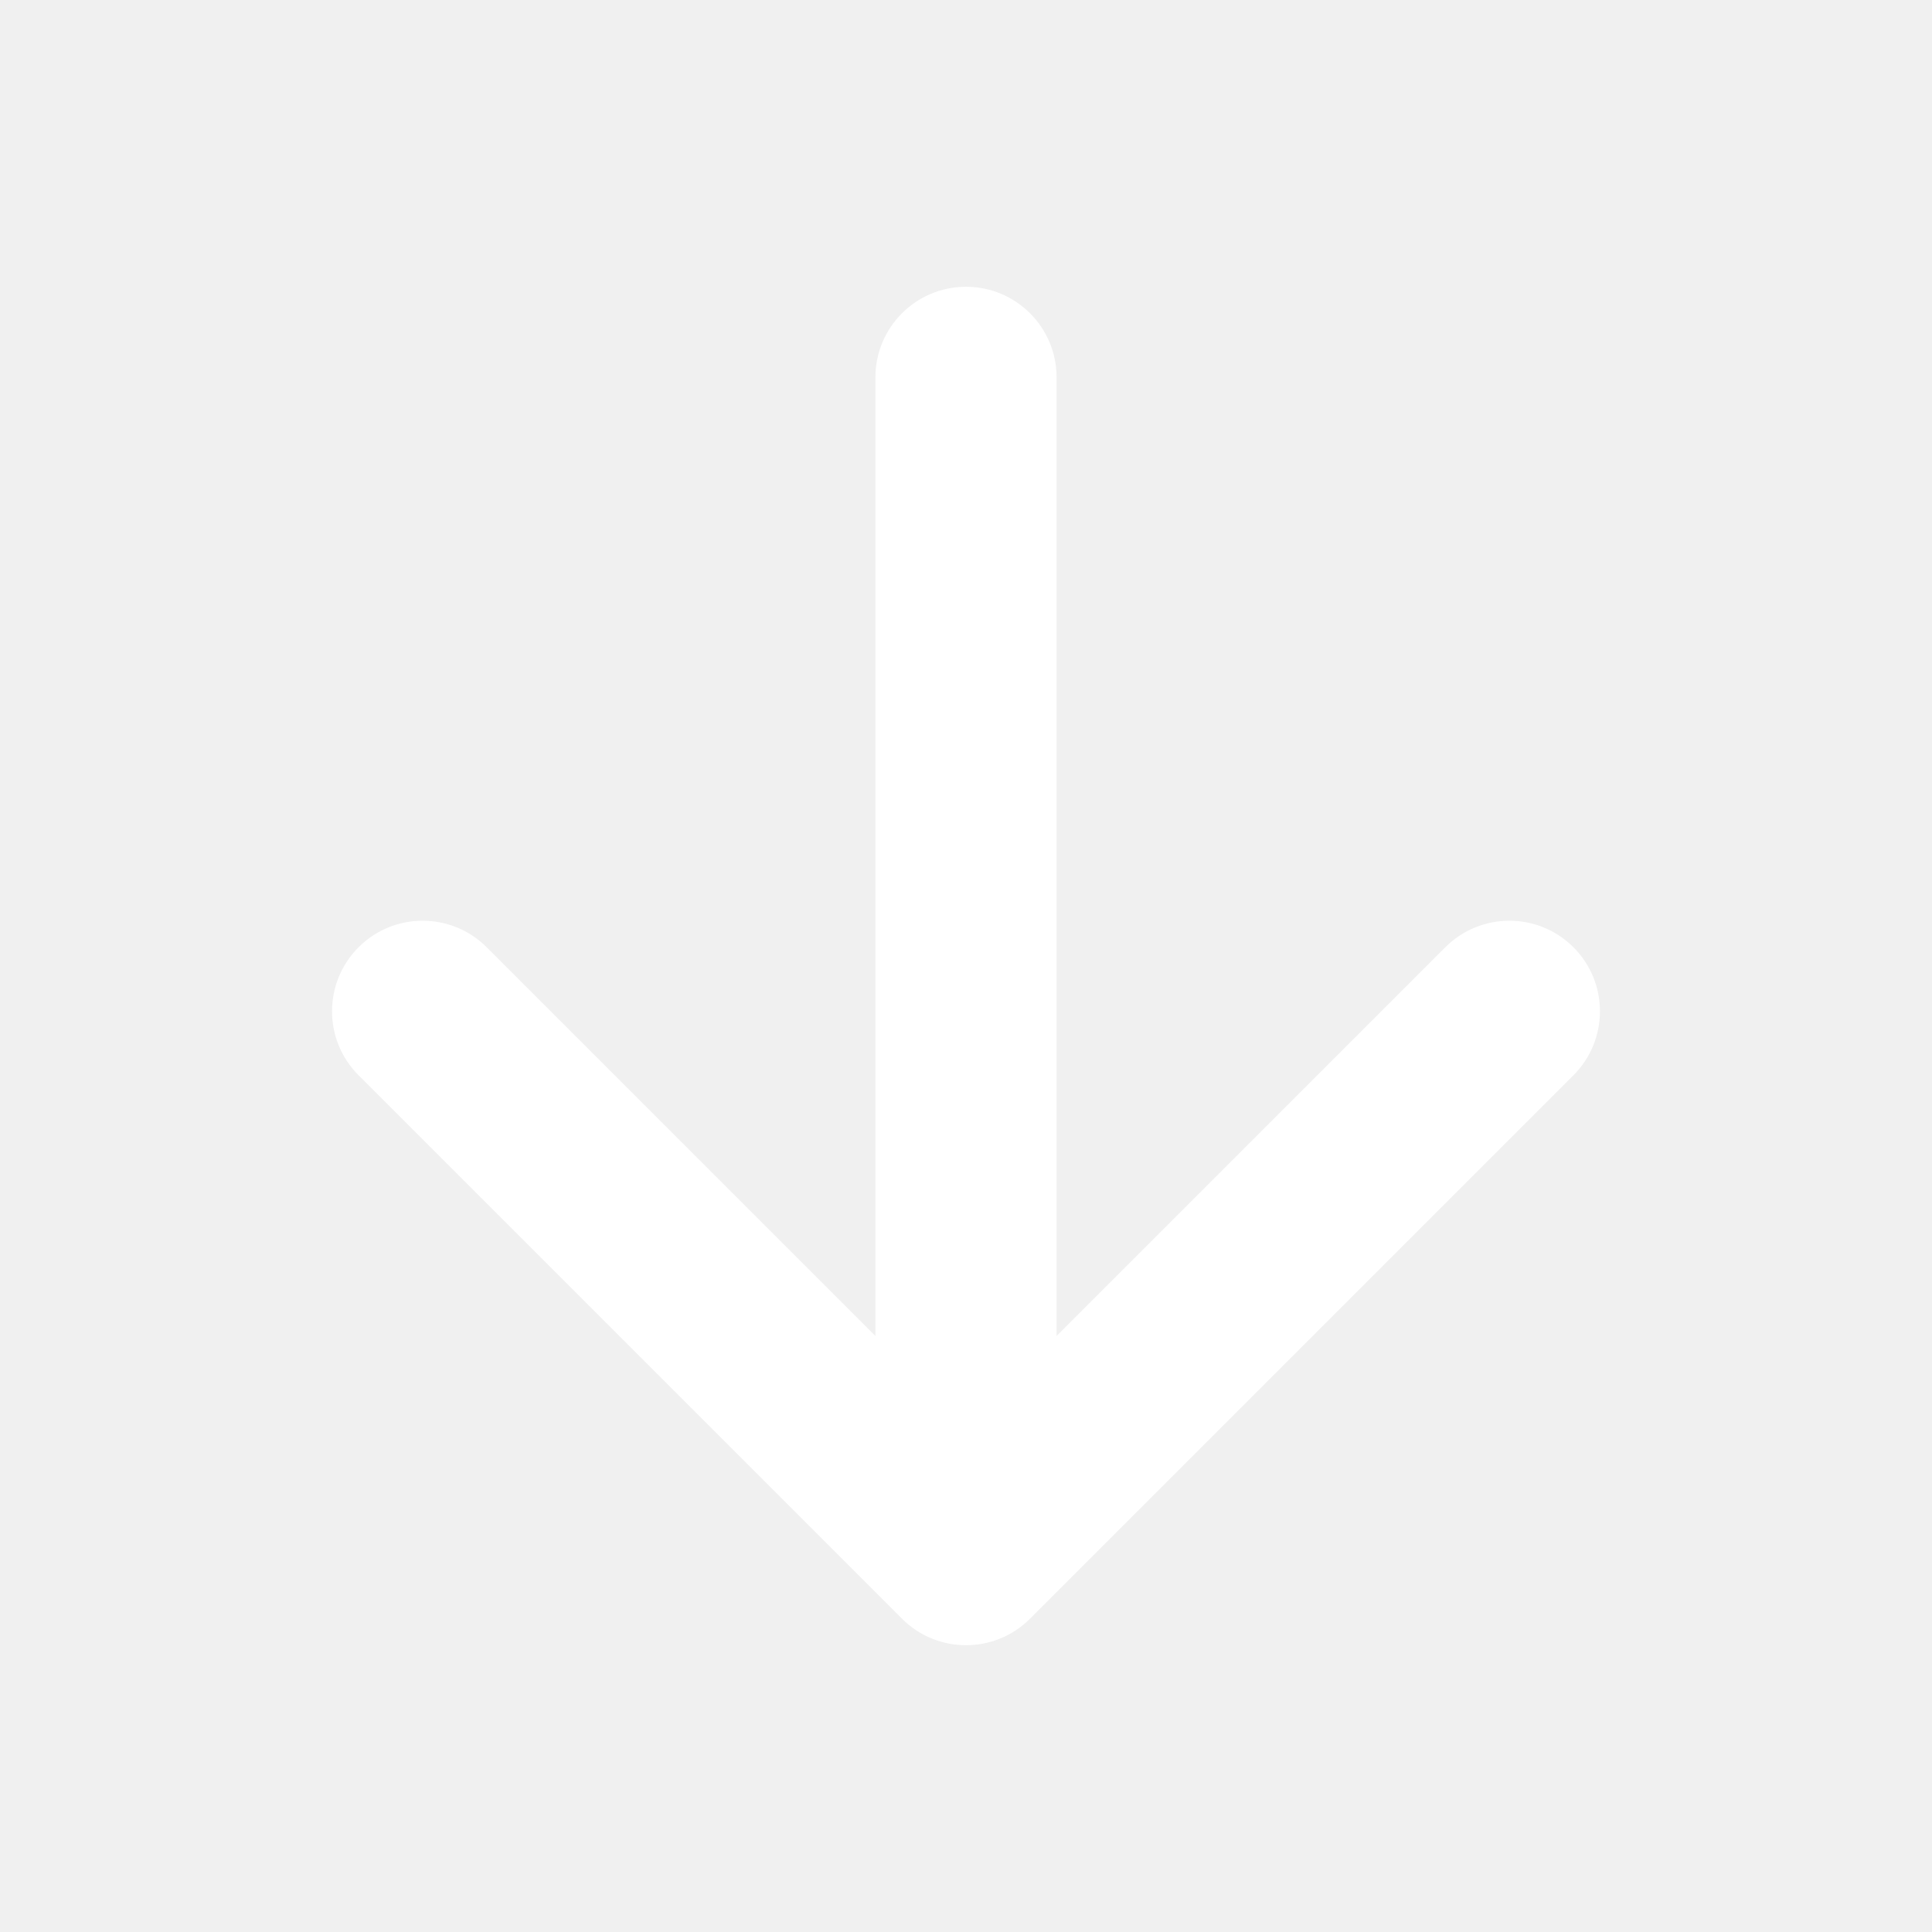
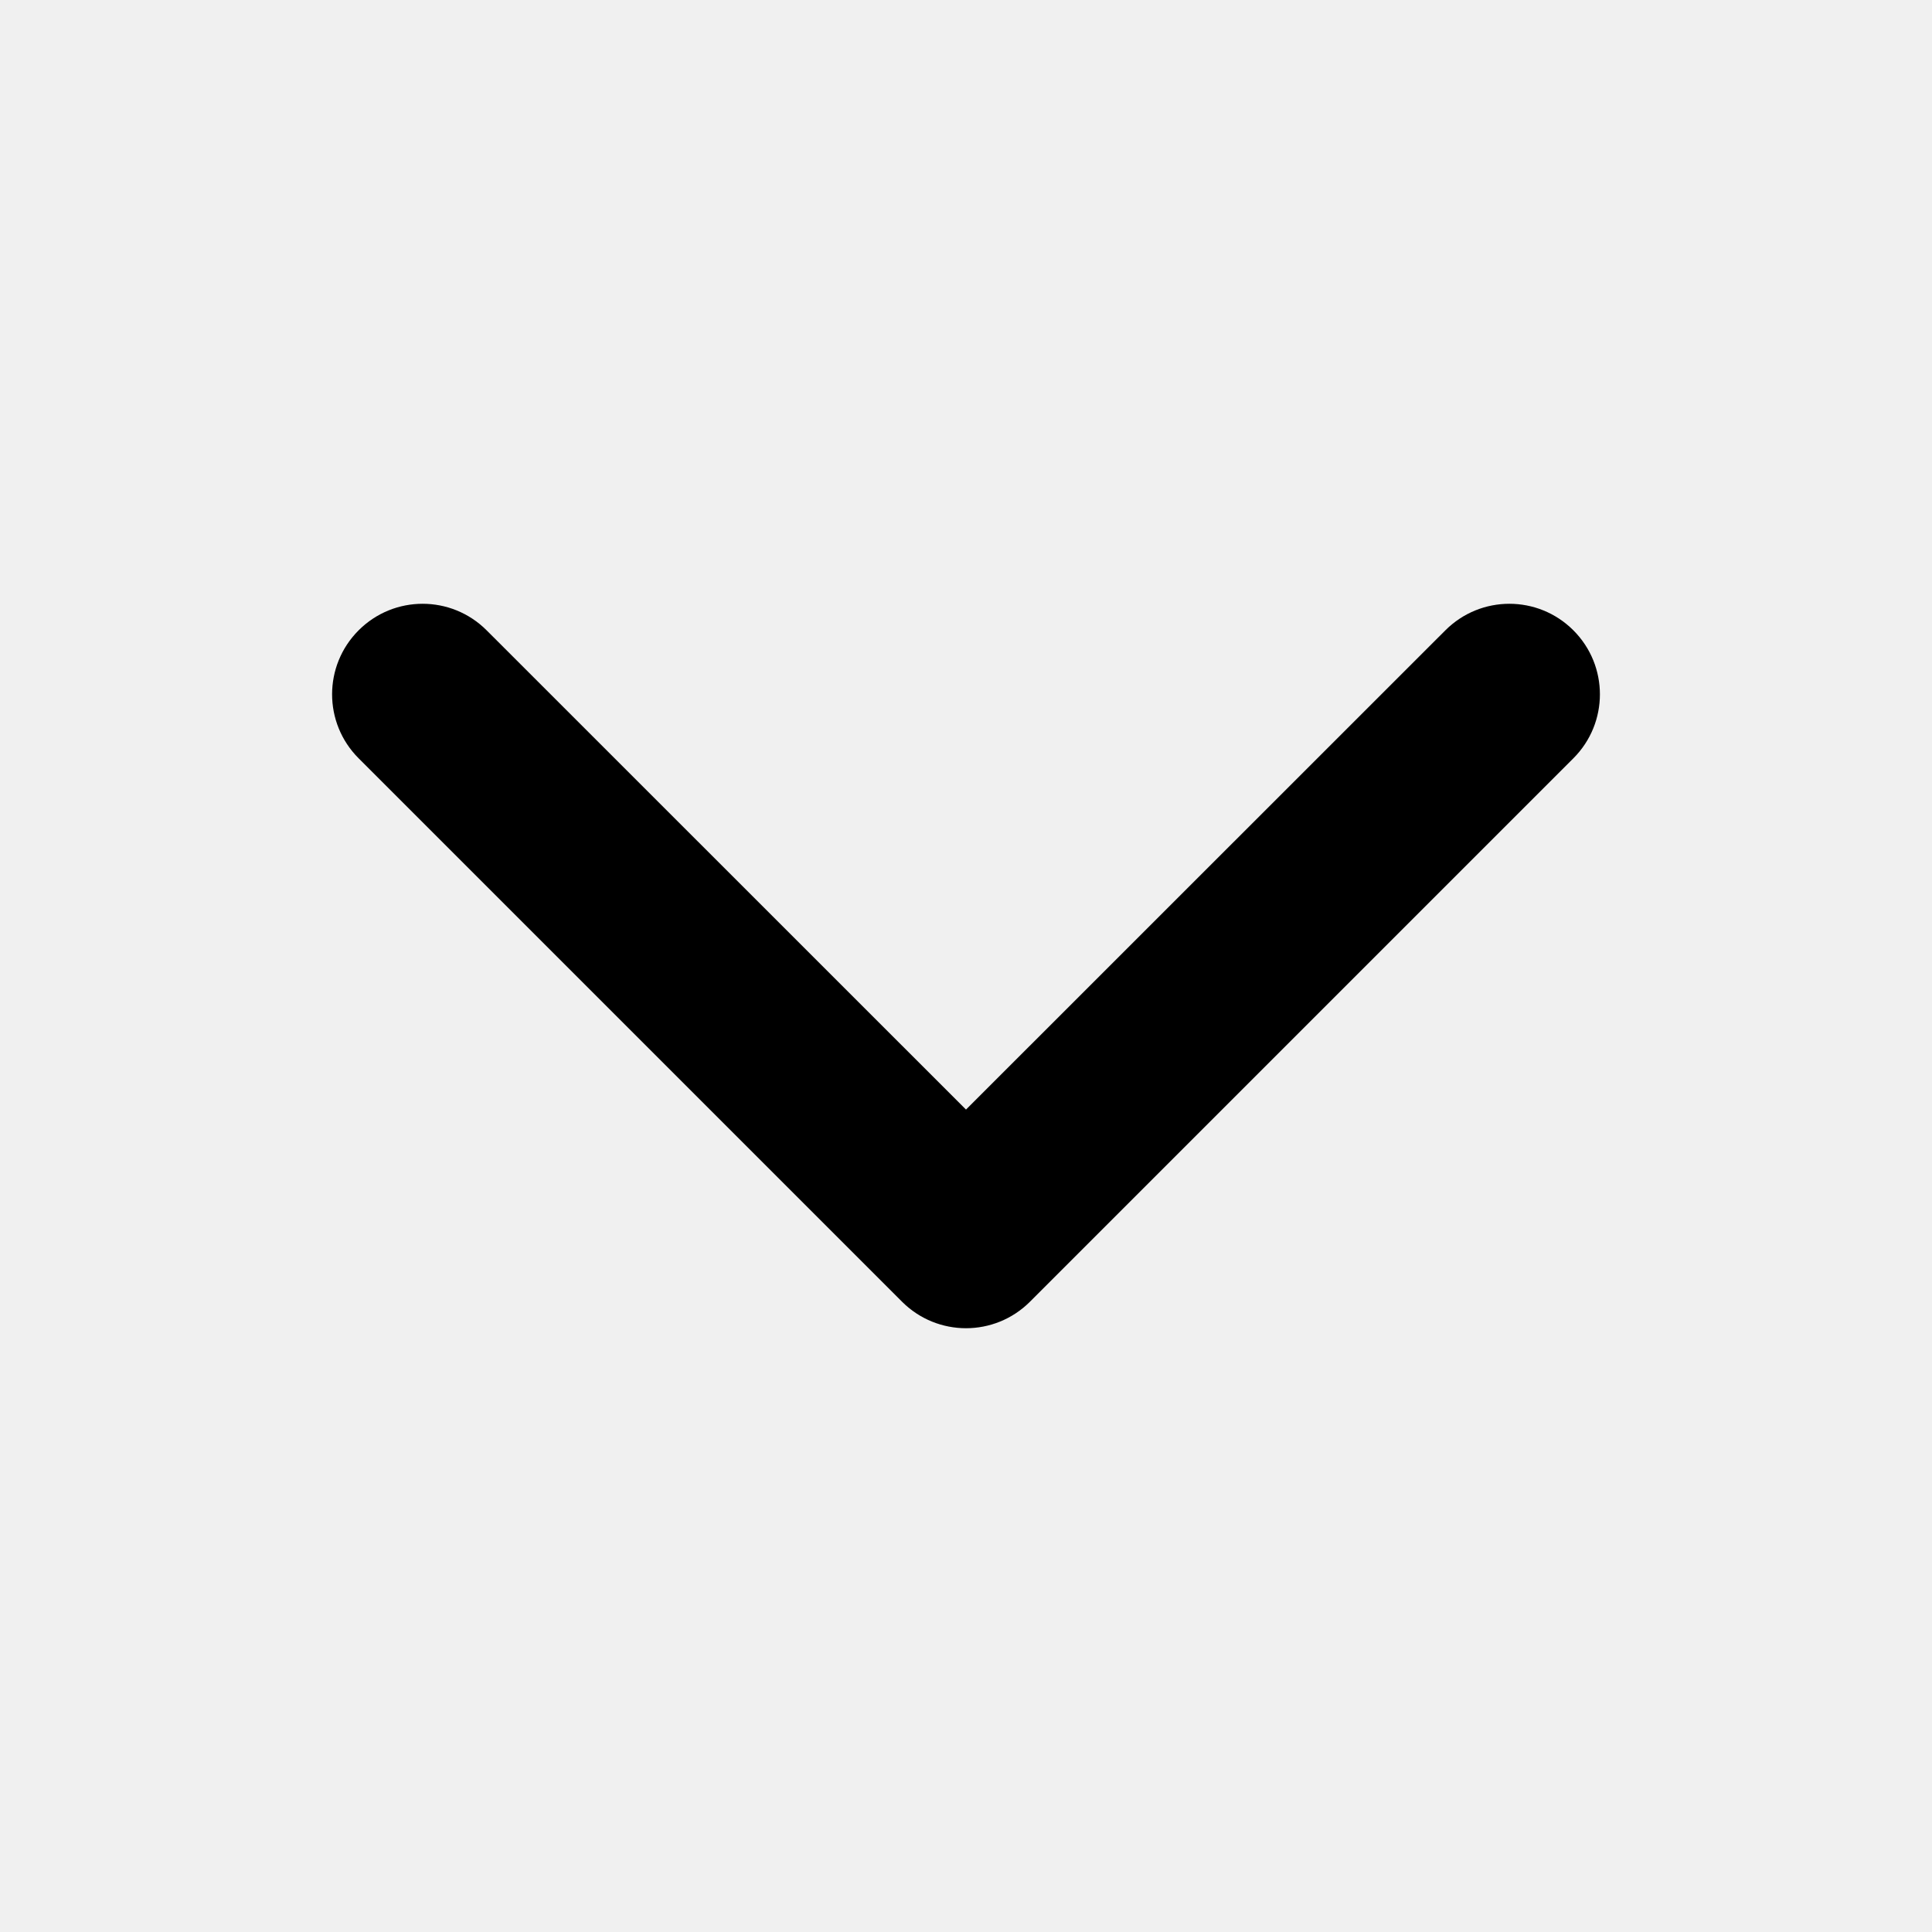
- <svg xmlns="http://www.w3.org/2000/svg" width="35" height="35" viewBox="0 0 35 35" fill="none">
-   <path fill-rule="evenodd" clip-rule="evenodd" d="M17.5 5.195C18.406 5.195 19.141 5.93 19.141 6.836V24.203L26.184 17.16C26.824 16.52 27.863 16.52 28.504 17.16C29.145 17.801 29.145 18.84 28.504 19.48L18.66 29.324C18.019 29.965 16.981 29.965 16.34 29.324L6.496 19.48C5.855 18.84 5.855 17.801 6.496 17.16C7.137 16.52 8.176 16.52 8.816 17.16L15.859 24.203V6.836C15.859 5.93 16.594 5.195 17.5 5.195Z" fill="white" />
+ <svg xmlns="http://www.w3.org/2000/svg" width="16" height="16" viewBox="0 0 16 16" fill="none">
+   <path fill-rule="evenodd" clip-rule="evenodd" d="M2.97 5.22C3.263 4.927 3.737 4.927 4.03 5.22L8 9.189L11.97 5.22C12.263 4.927 12.737 4.927 13.03 5.22C13.323 5.513 13.323 5.987 13.03 6.28L8.53 10.78C8.237 11.073 7.763 11.073 7.47 10.78L2.97 6.28C2.677 5.987 2.677 5.513 2.97 5.22Z" fill="black" />
</svg>
